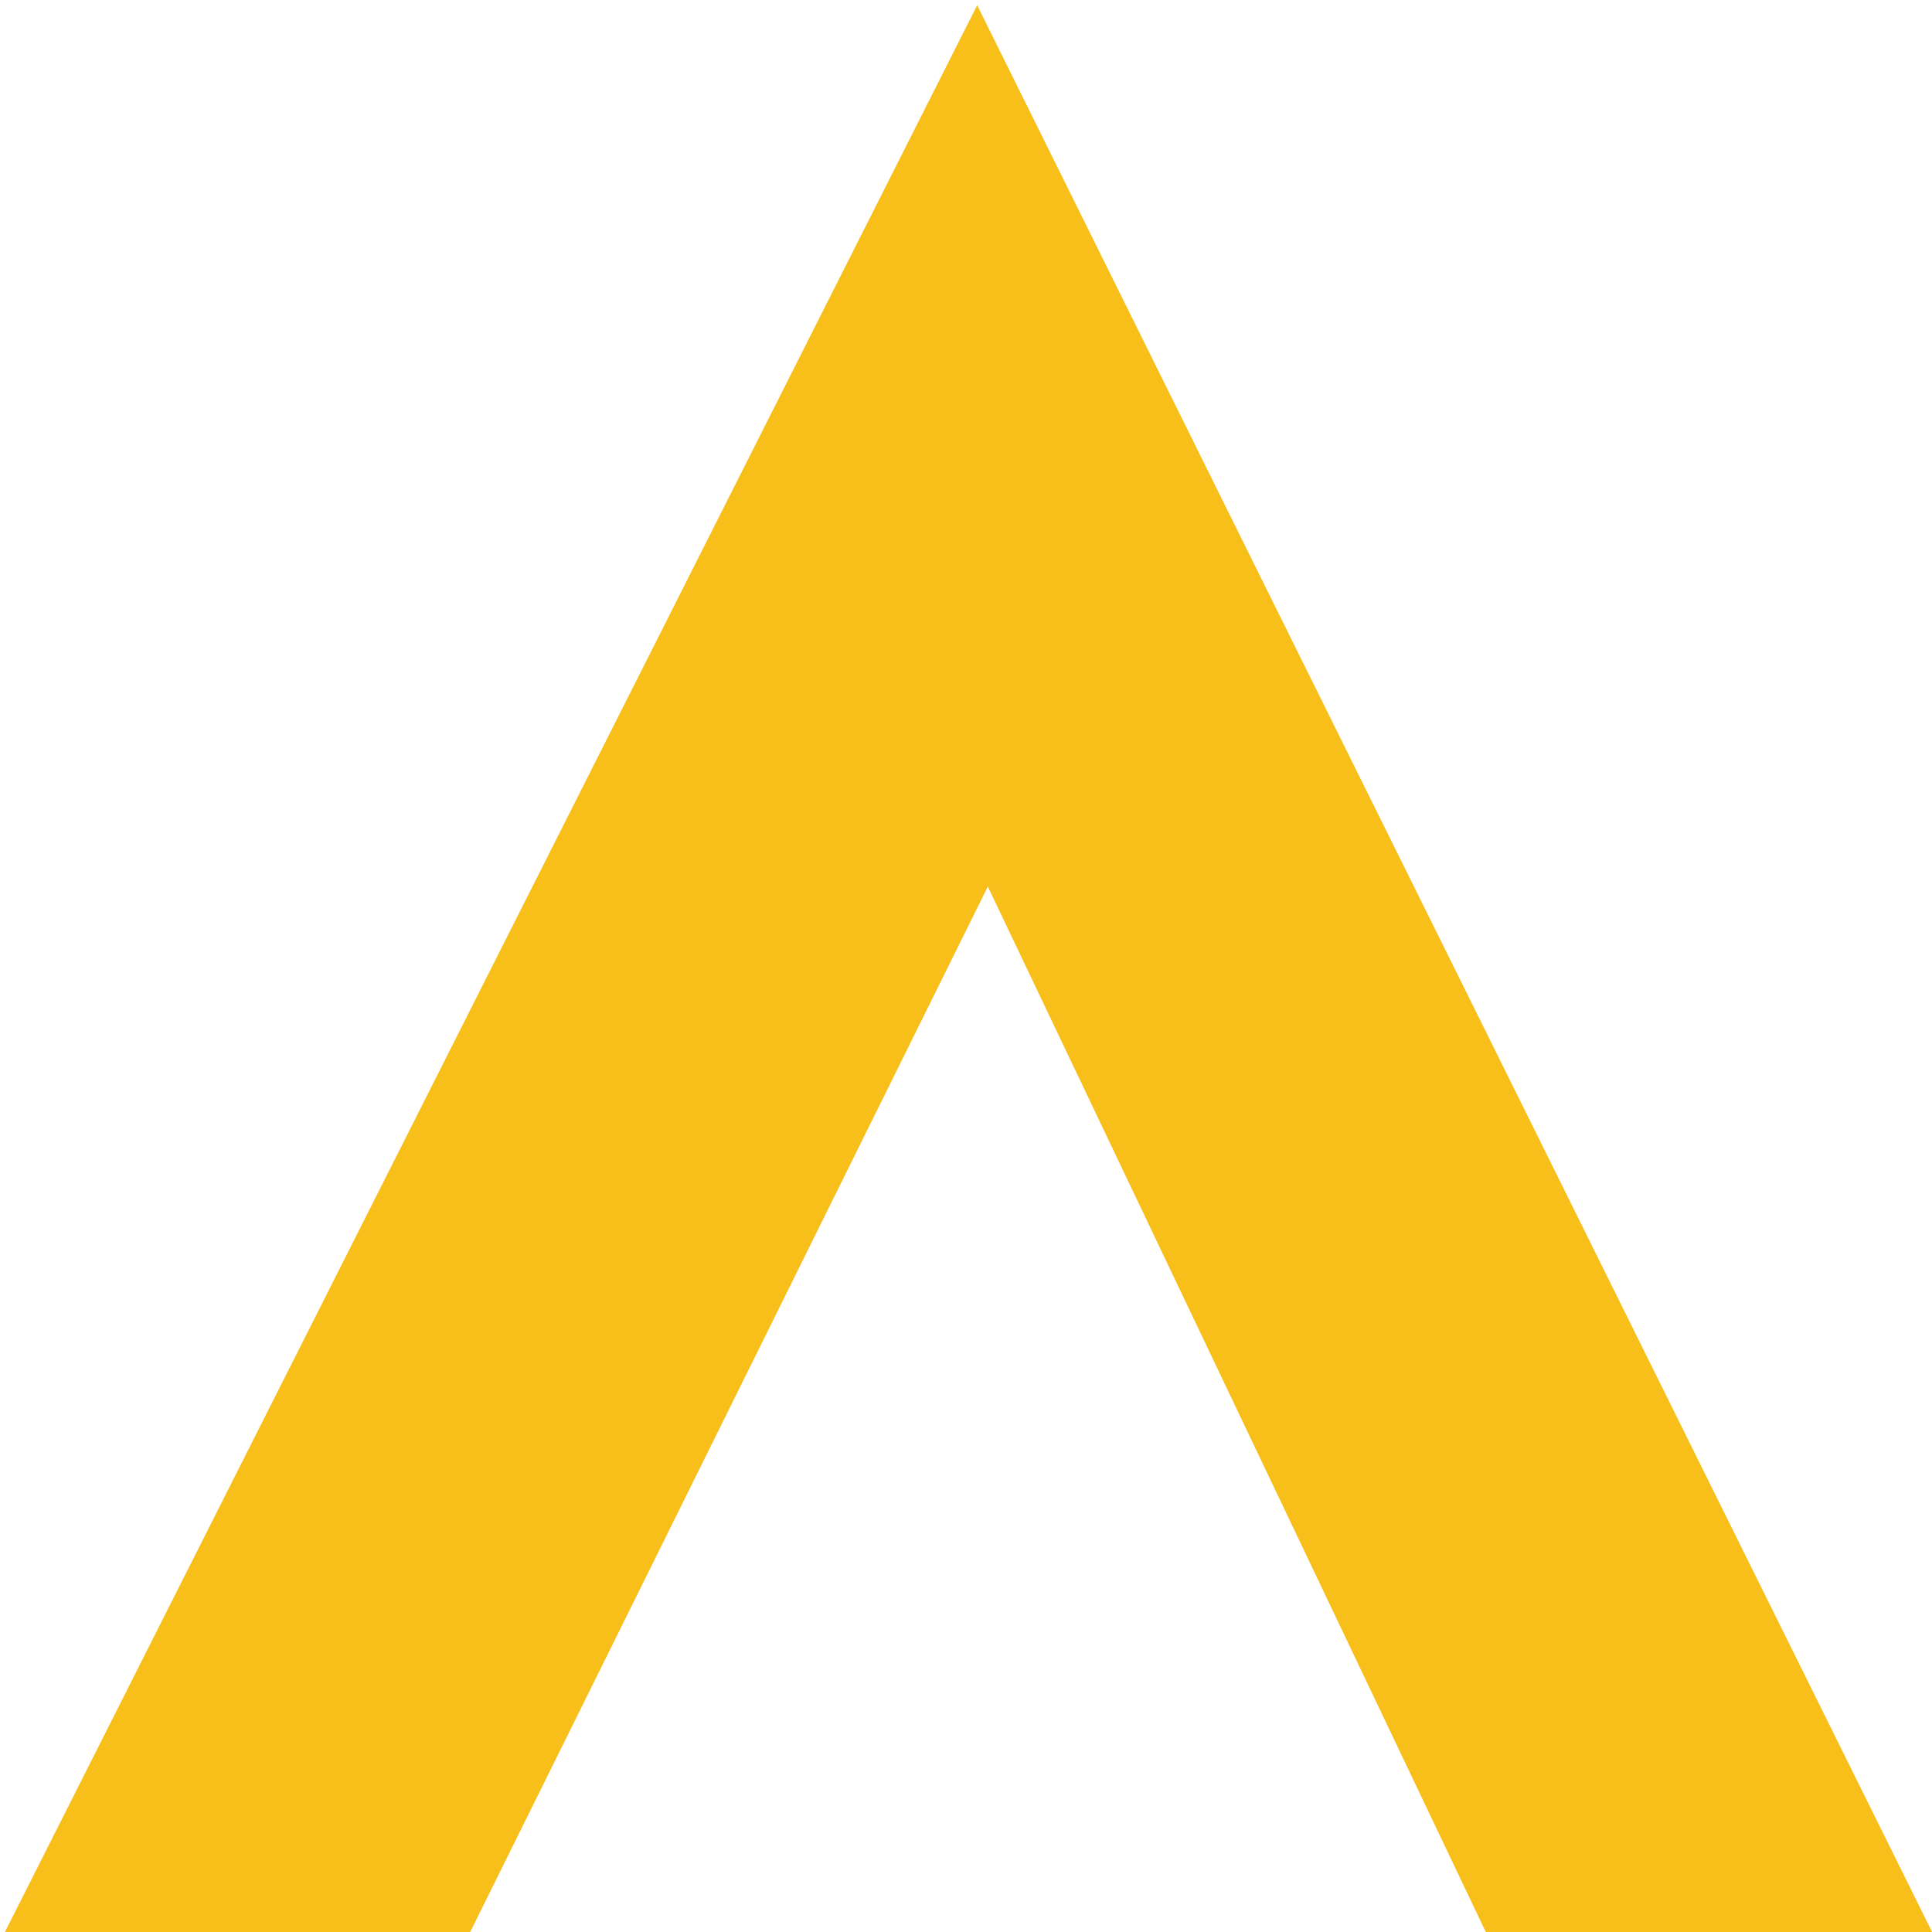
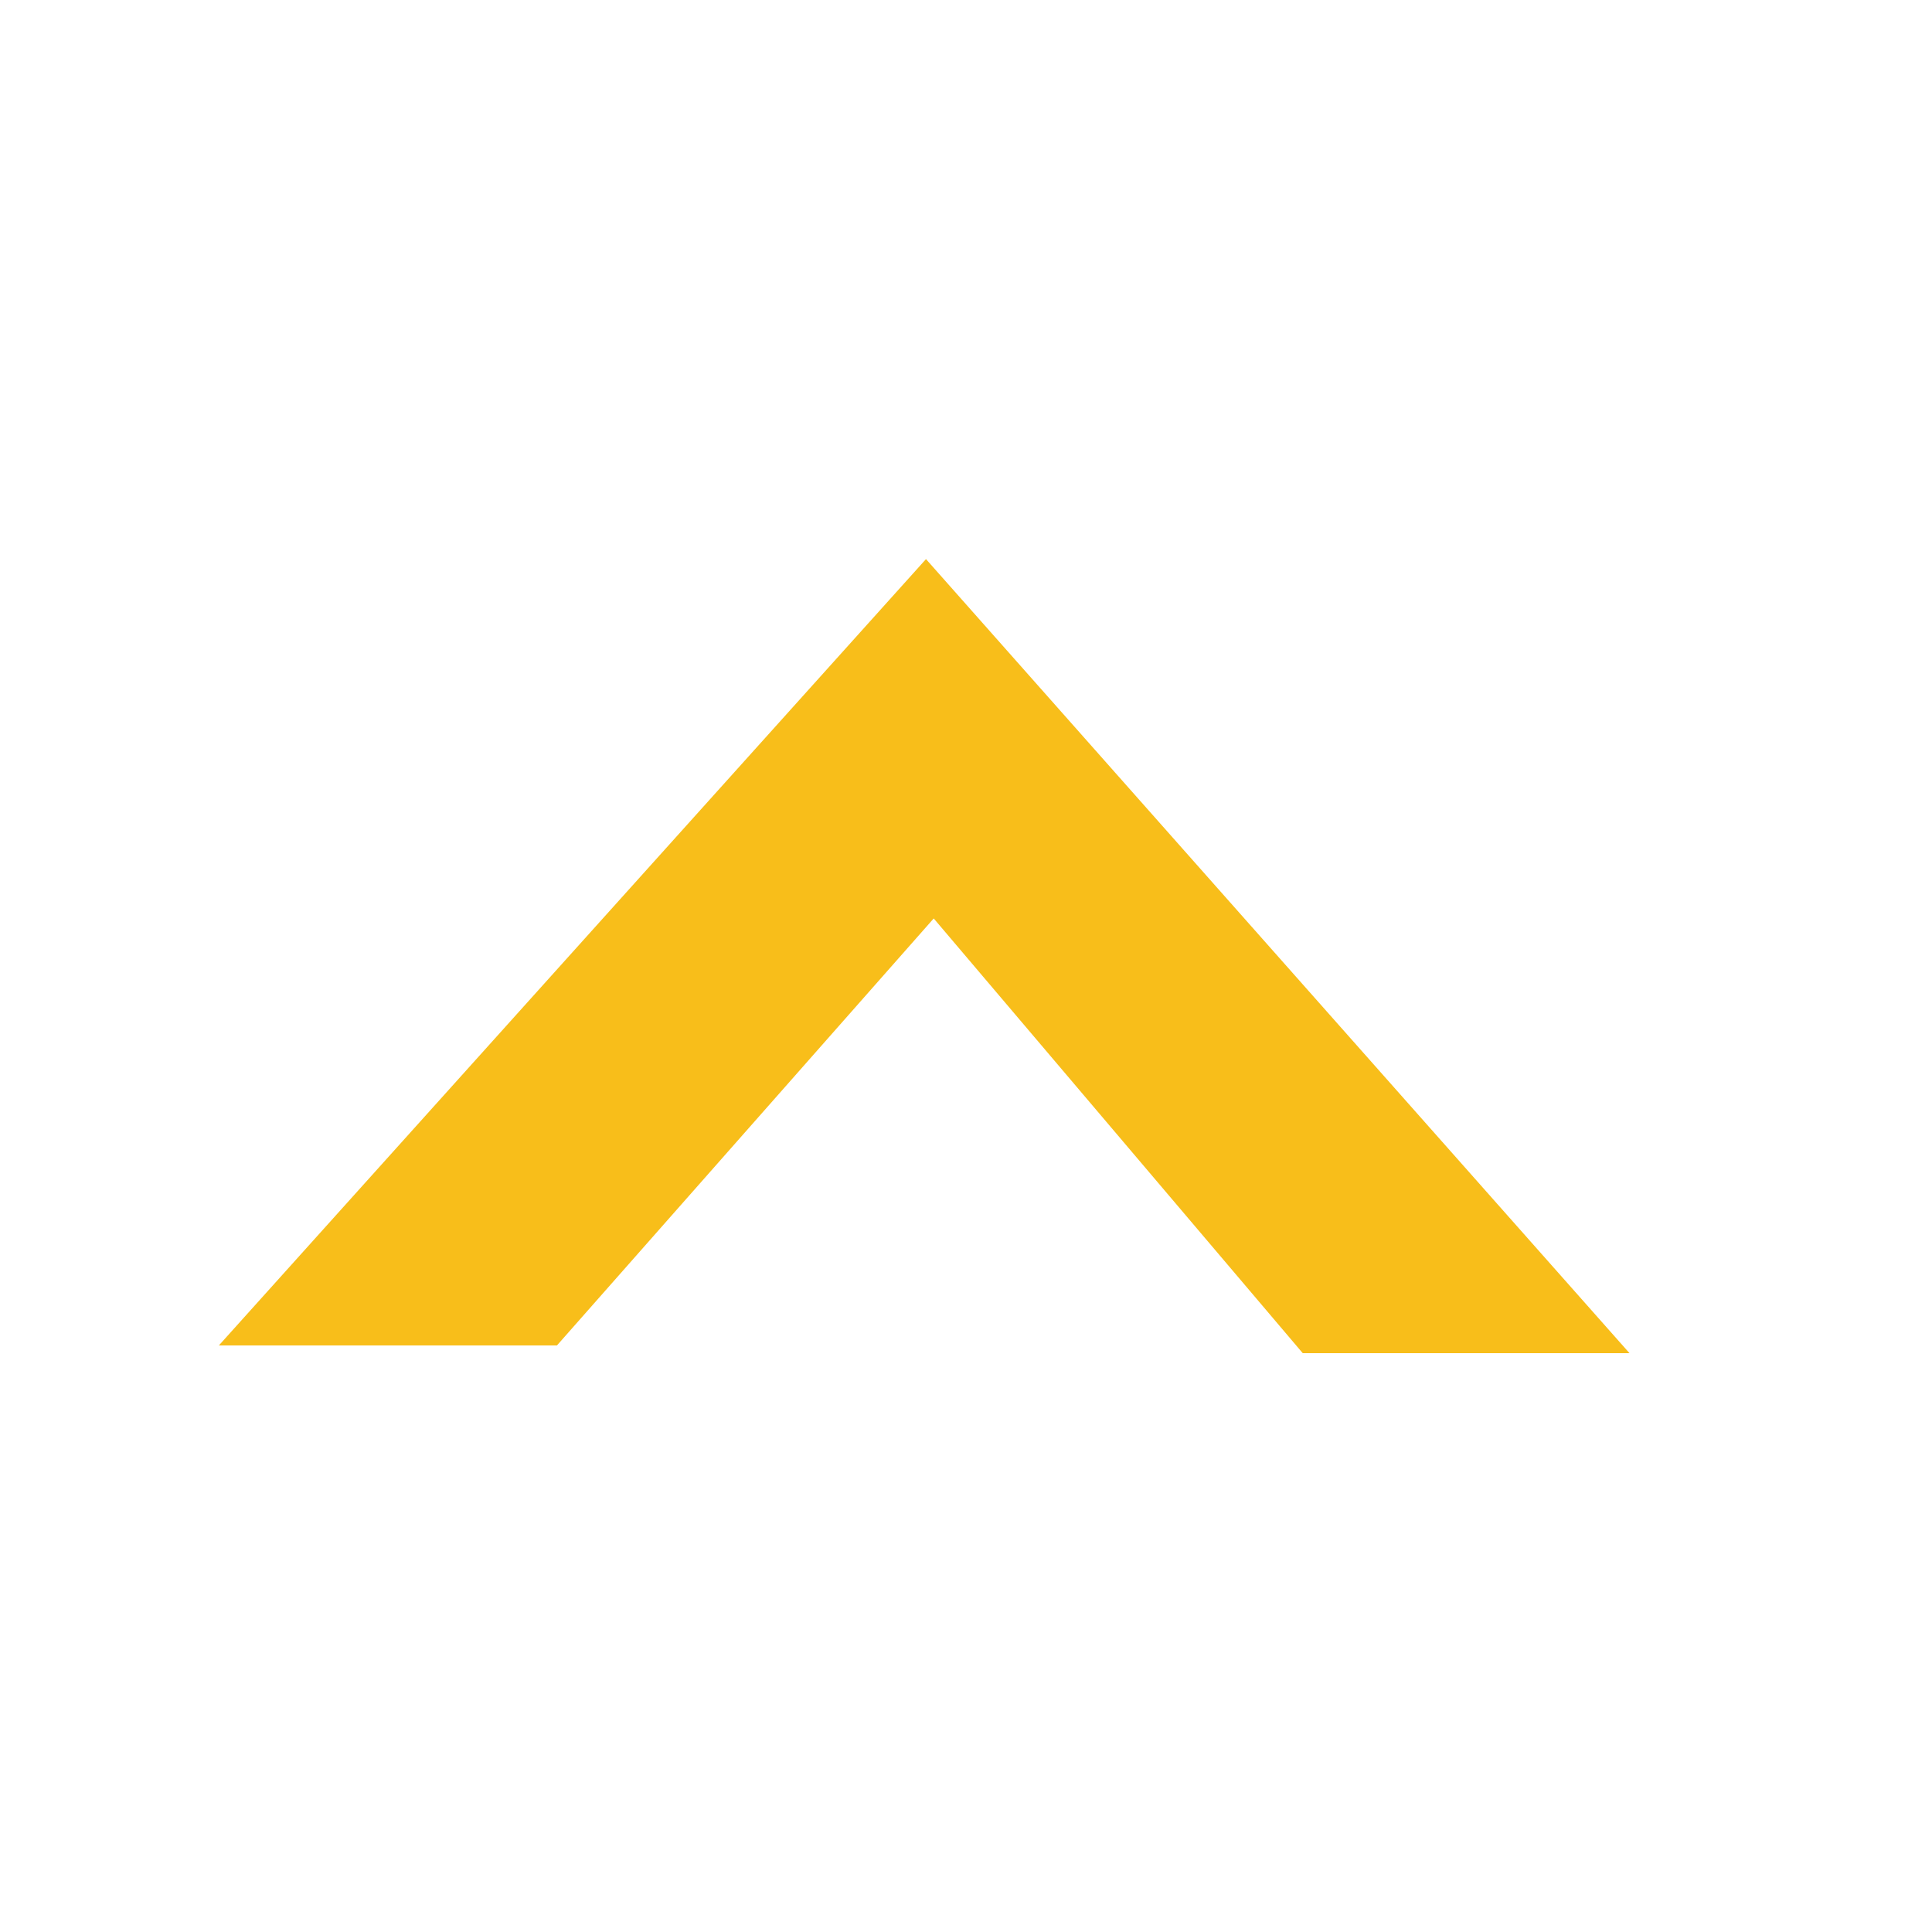
- <svg xmlns="http://www.w3.org/2000/svg" version="1.1" id="layer" x="0px" y="0px" viewBox="0 0 652 652" style="enable-background:new 0 0 652 652;">
+ <svg xmlns="http://www.w3.org/2000/svg" version="1.1" id="layer" x="0px" y="0px" viewBox="0 0 100 100" style="enable-background:new 0 0 652 652;">
  <style type="text/css">
	.st0{fill:#F8BE1A;}
</style>
-   <polygon class="st0" points="158.392 652.58 333.363 299.193 504.741 658.977 655.482 658.977 329.77 1.772 1.371 652.58" style="" />
+   <polygon class="st0" points="28.829 69.639 48.329 47.539 67.429 70.039 84.342 70.039 47.929 28.939 11.329 69.639" />
</svg>
